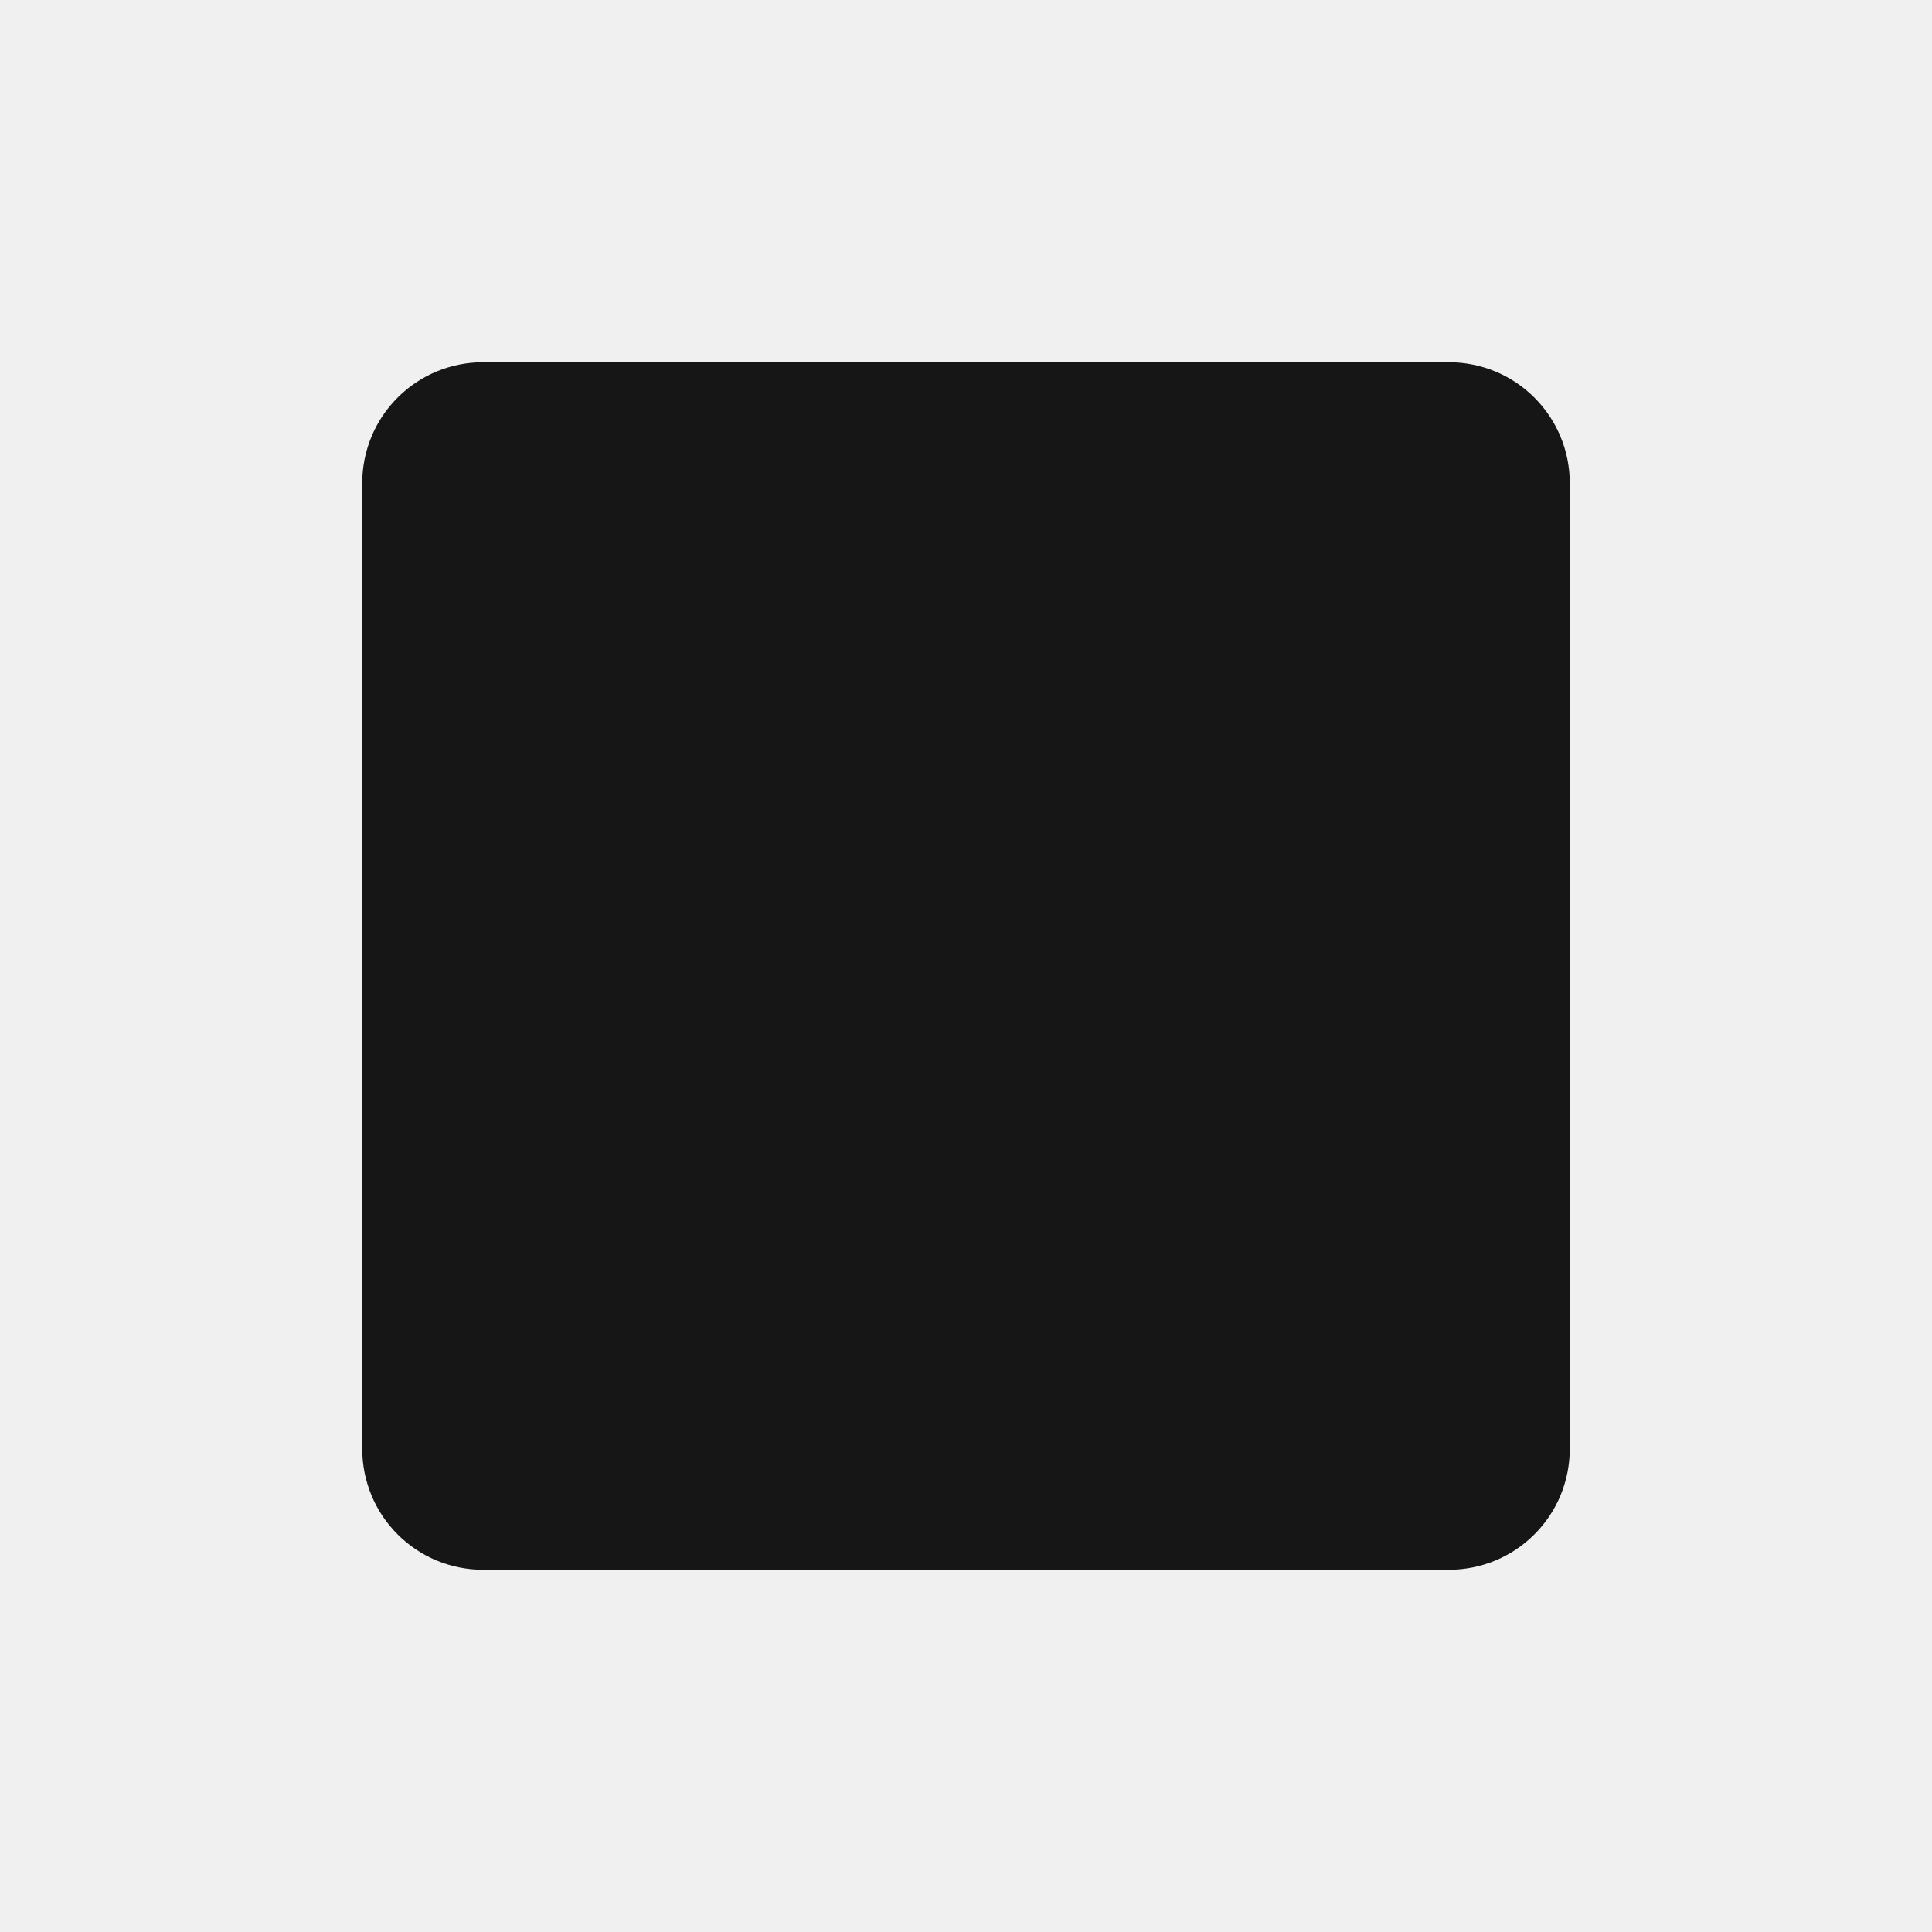
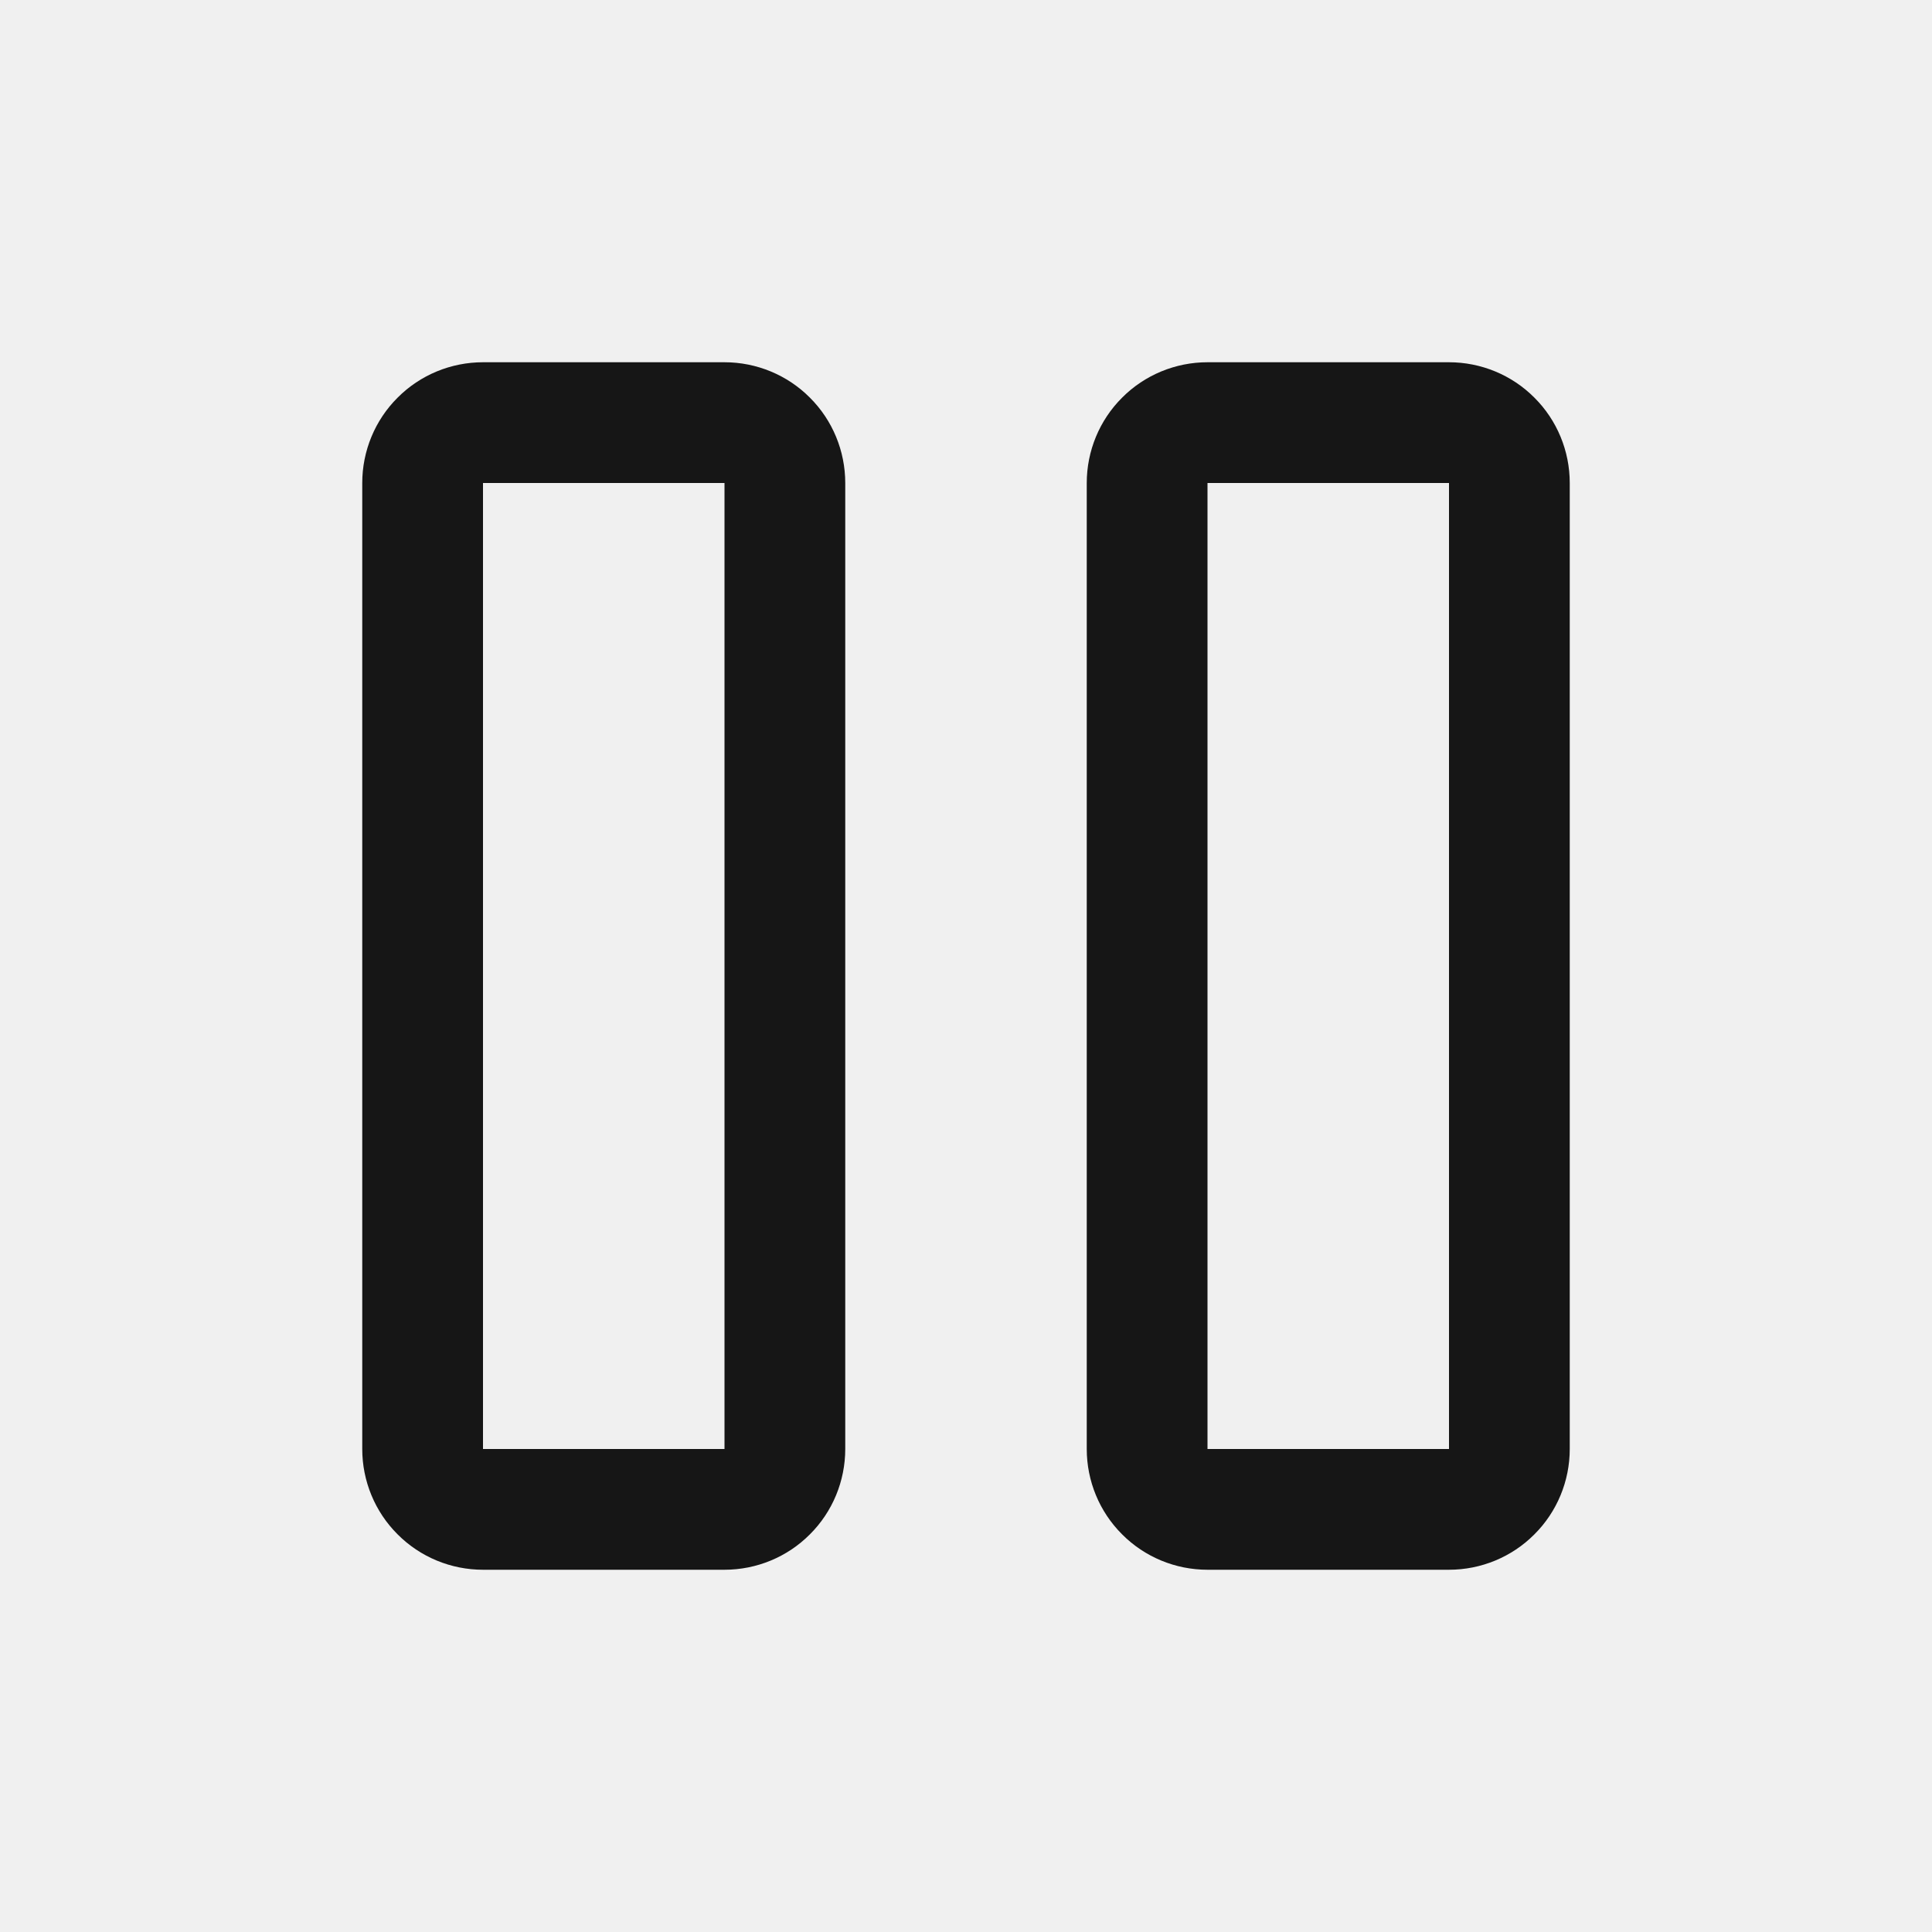
<svg xmlns="http://www.w3.org/2000/svg" width="16" height="16" viewBox="0 0 16 16" fill="none">
-   <rect width="16" height="16" fill="white" fill-opacity="0.01" style="mix-blend-mode:multiply" />
-   <path d="M12 3H4C3.735 3 3.48 3.105 3.293 3.293C3.105 3.48 3 3.735 3 4V12C3 12.265 3.105 12.52 3.293 12.707C3.48 12.895 3.735 13 4 13H12C12.265 13 12.52 12.895 12.707 12.707C12.895 12.52 13 12.265 13 12V4C13 3.735 12.895 3.48 12.707 3.293C12.52 3.105 12.265 3 12 3Z" fill="#161616" />
+   <rect width="16" height="16" fill="white" fill-opacity="0.01" />
+   <path d="M6 4V12H4V4H6ZM6 3H4C3.735 3 3.48 3.105 3.293 3.293C3.105 3.48 3 3.735 3 4V12C3 12.265 3.105 12.52 3.293 12.707C3.48 12.895 3.735 13 4 13H6C6.265 13 6.52 12.895 6.707 12.707C6.895 12.52 7 12.265 7 12V4C7 3.735 6.895 3.48 6.707 3.293C6.52 3.105 6.265 3 6 3Z" fill="#161616" />
+   <path d="M12 4V12H10V4H12ZM12 3H10C9.735 3 9.48 3.105 9.293 3.293C9.105 3.48 9 3.735 9 4V12C9 12.265 9.105 12.52 9.293 12.707C9.48 12.895 9.735 13 10 13H12C12.265 13 12.52 12.895 12.707 12.707C12.895 12.52 13 12.265 13 12V4C13 3.735 12.895 3.48 12.707 3.293C12.52 3.105 12.265 3 12 3Z" fill="#161616" />
</svg>
